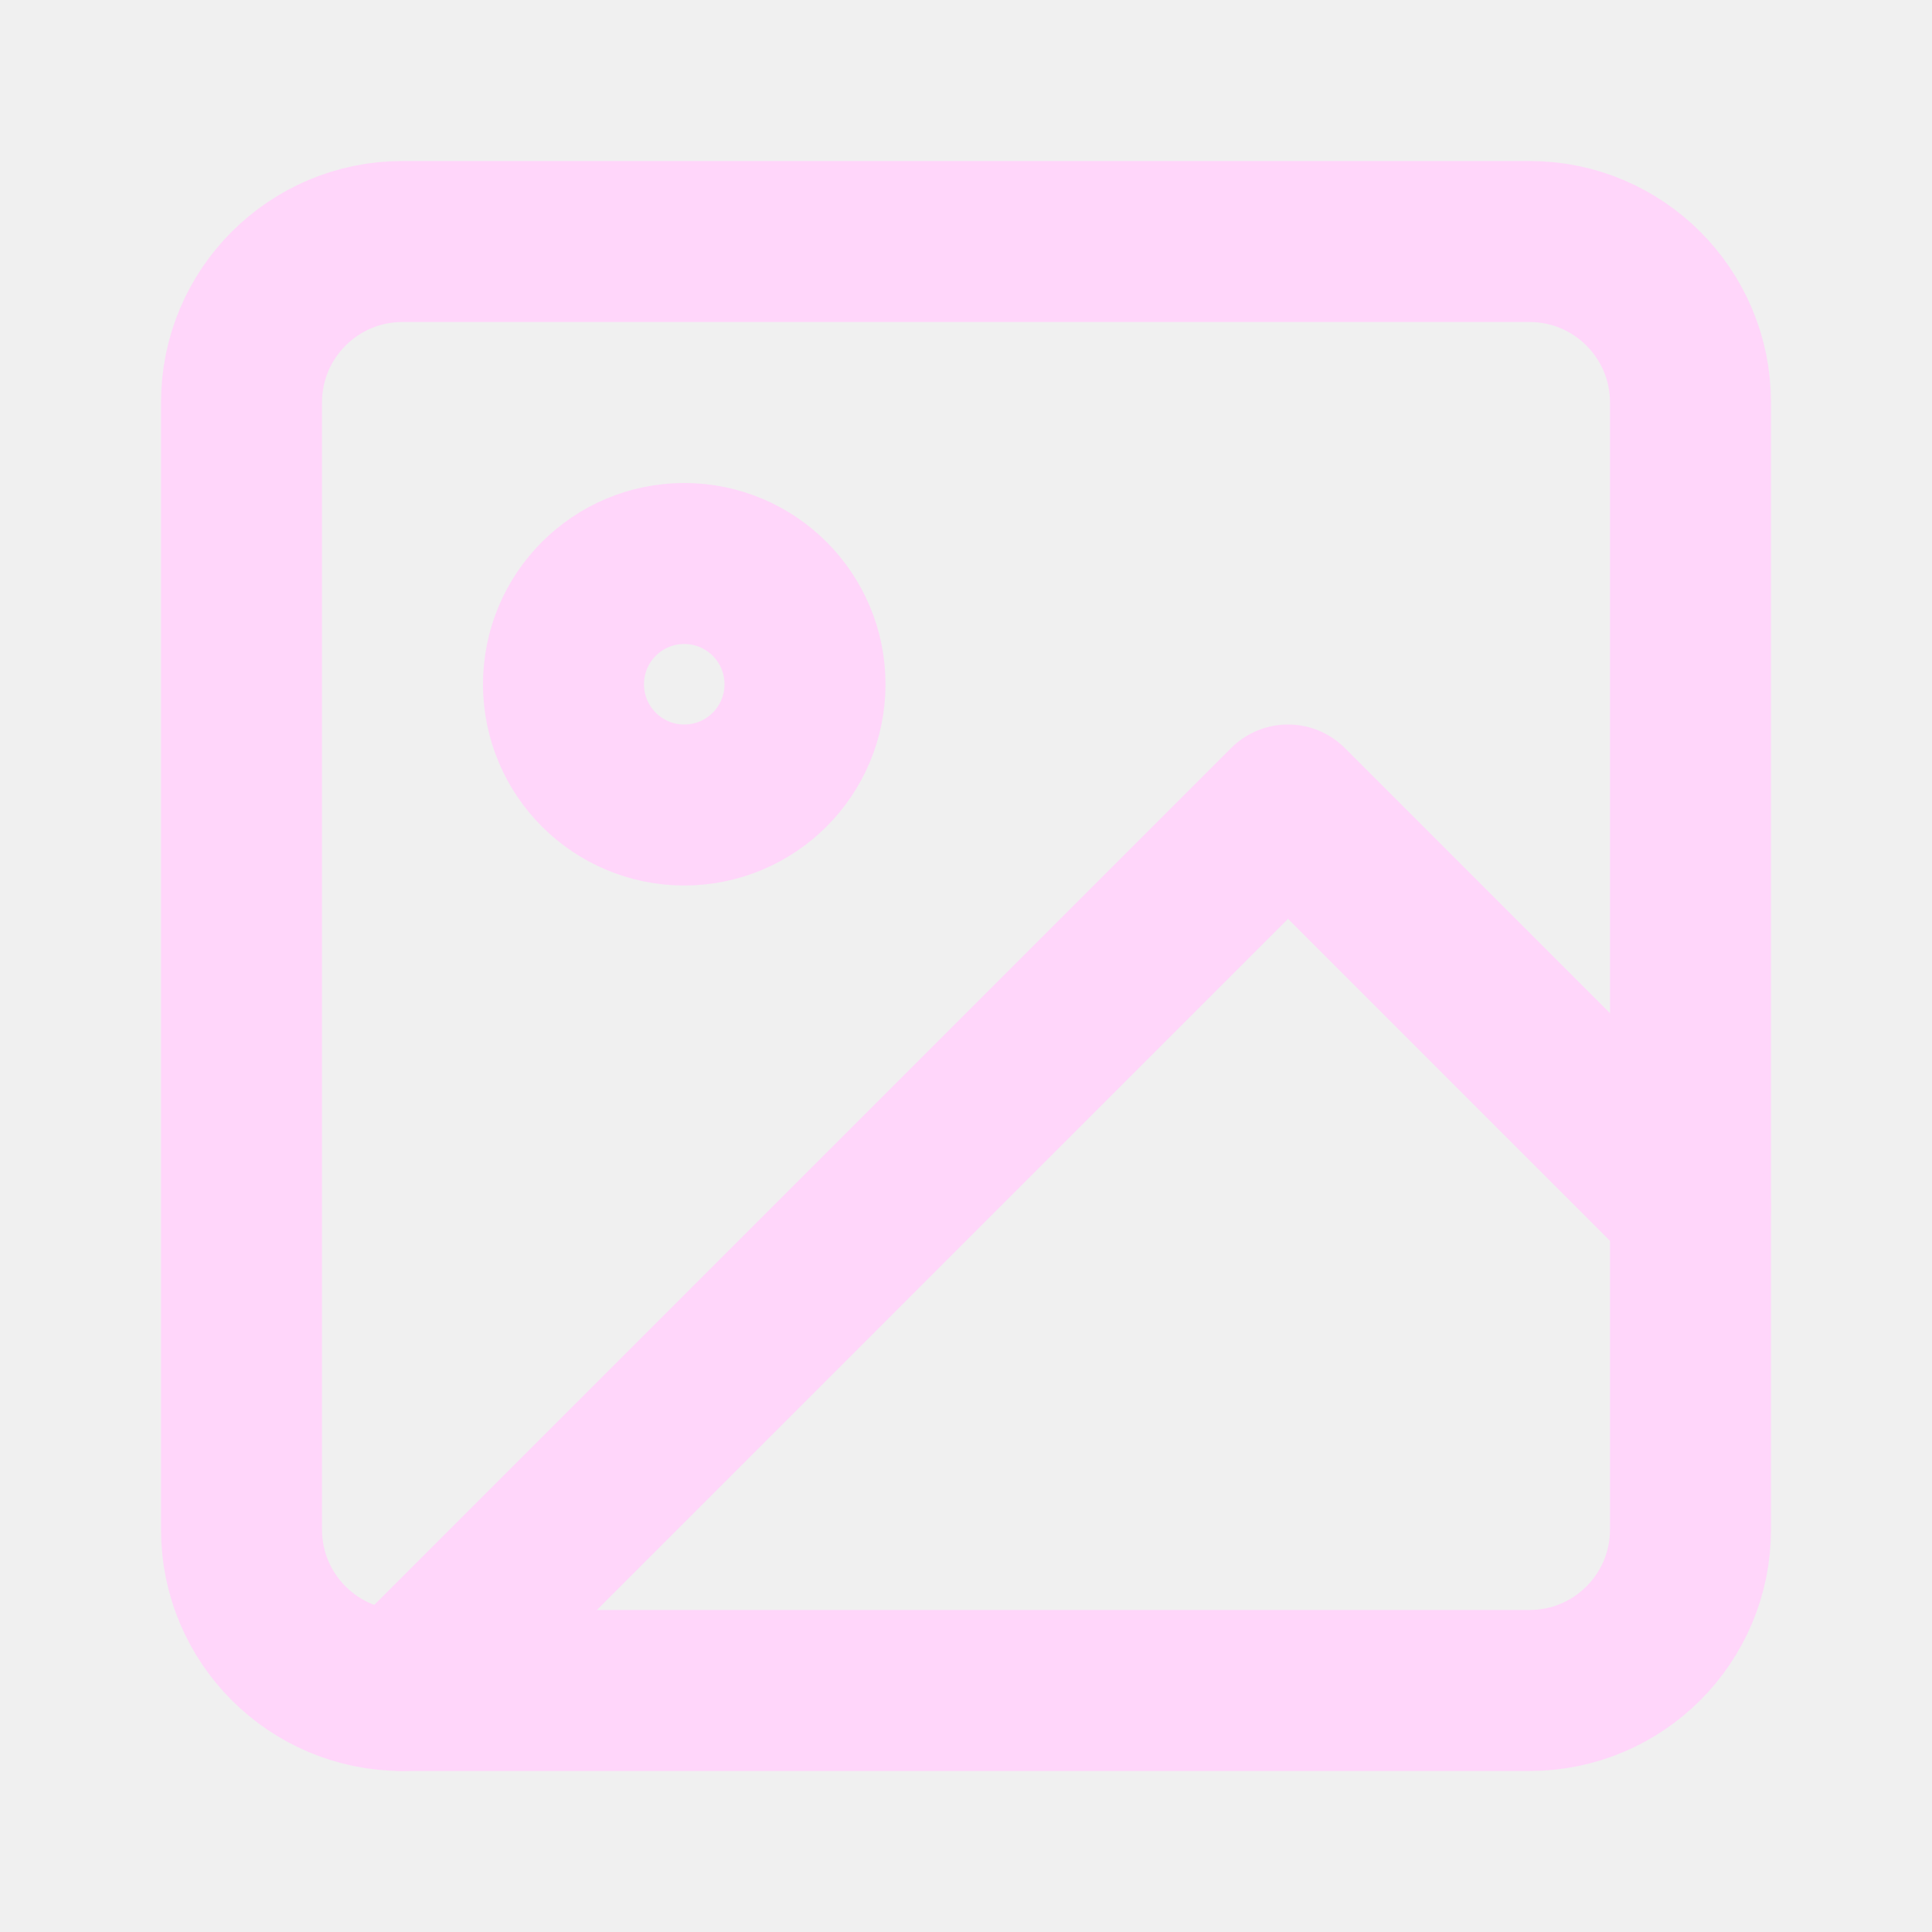
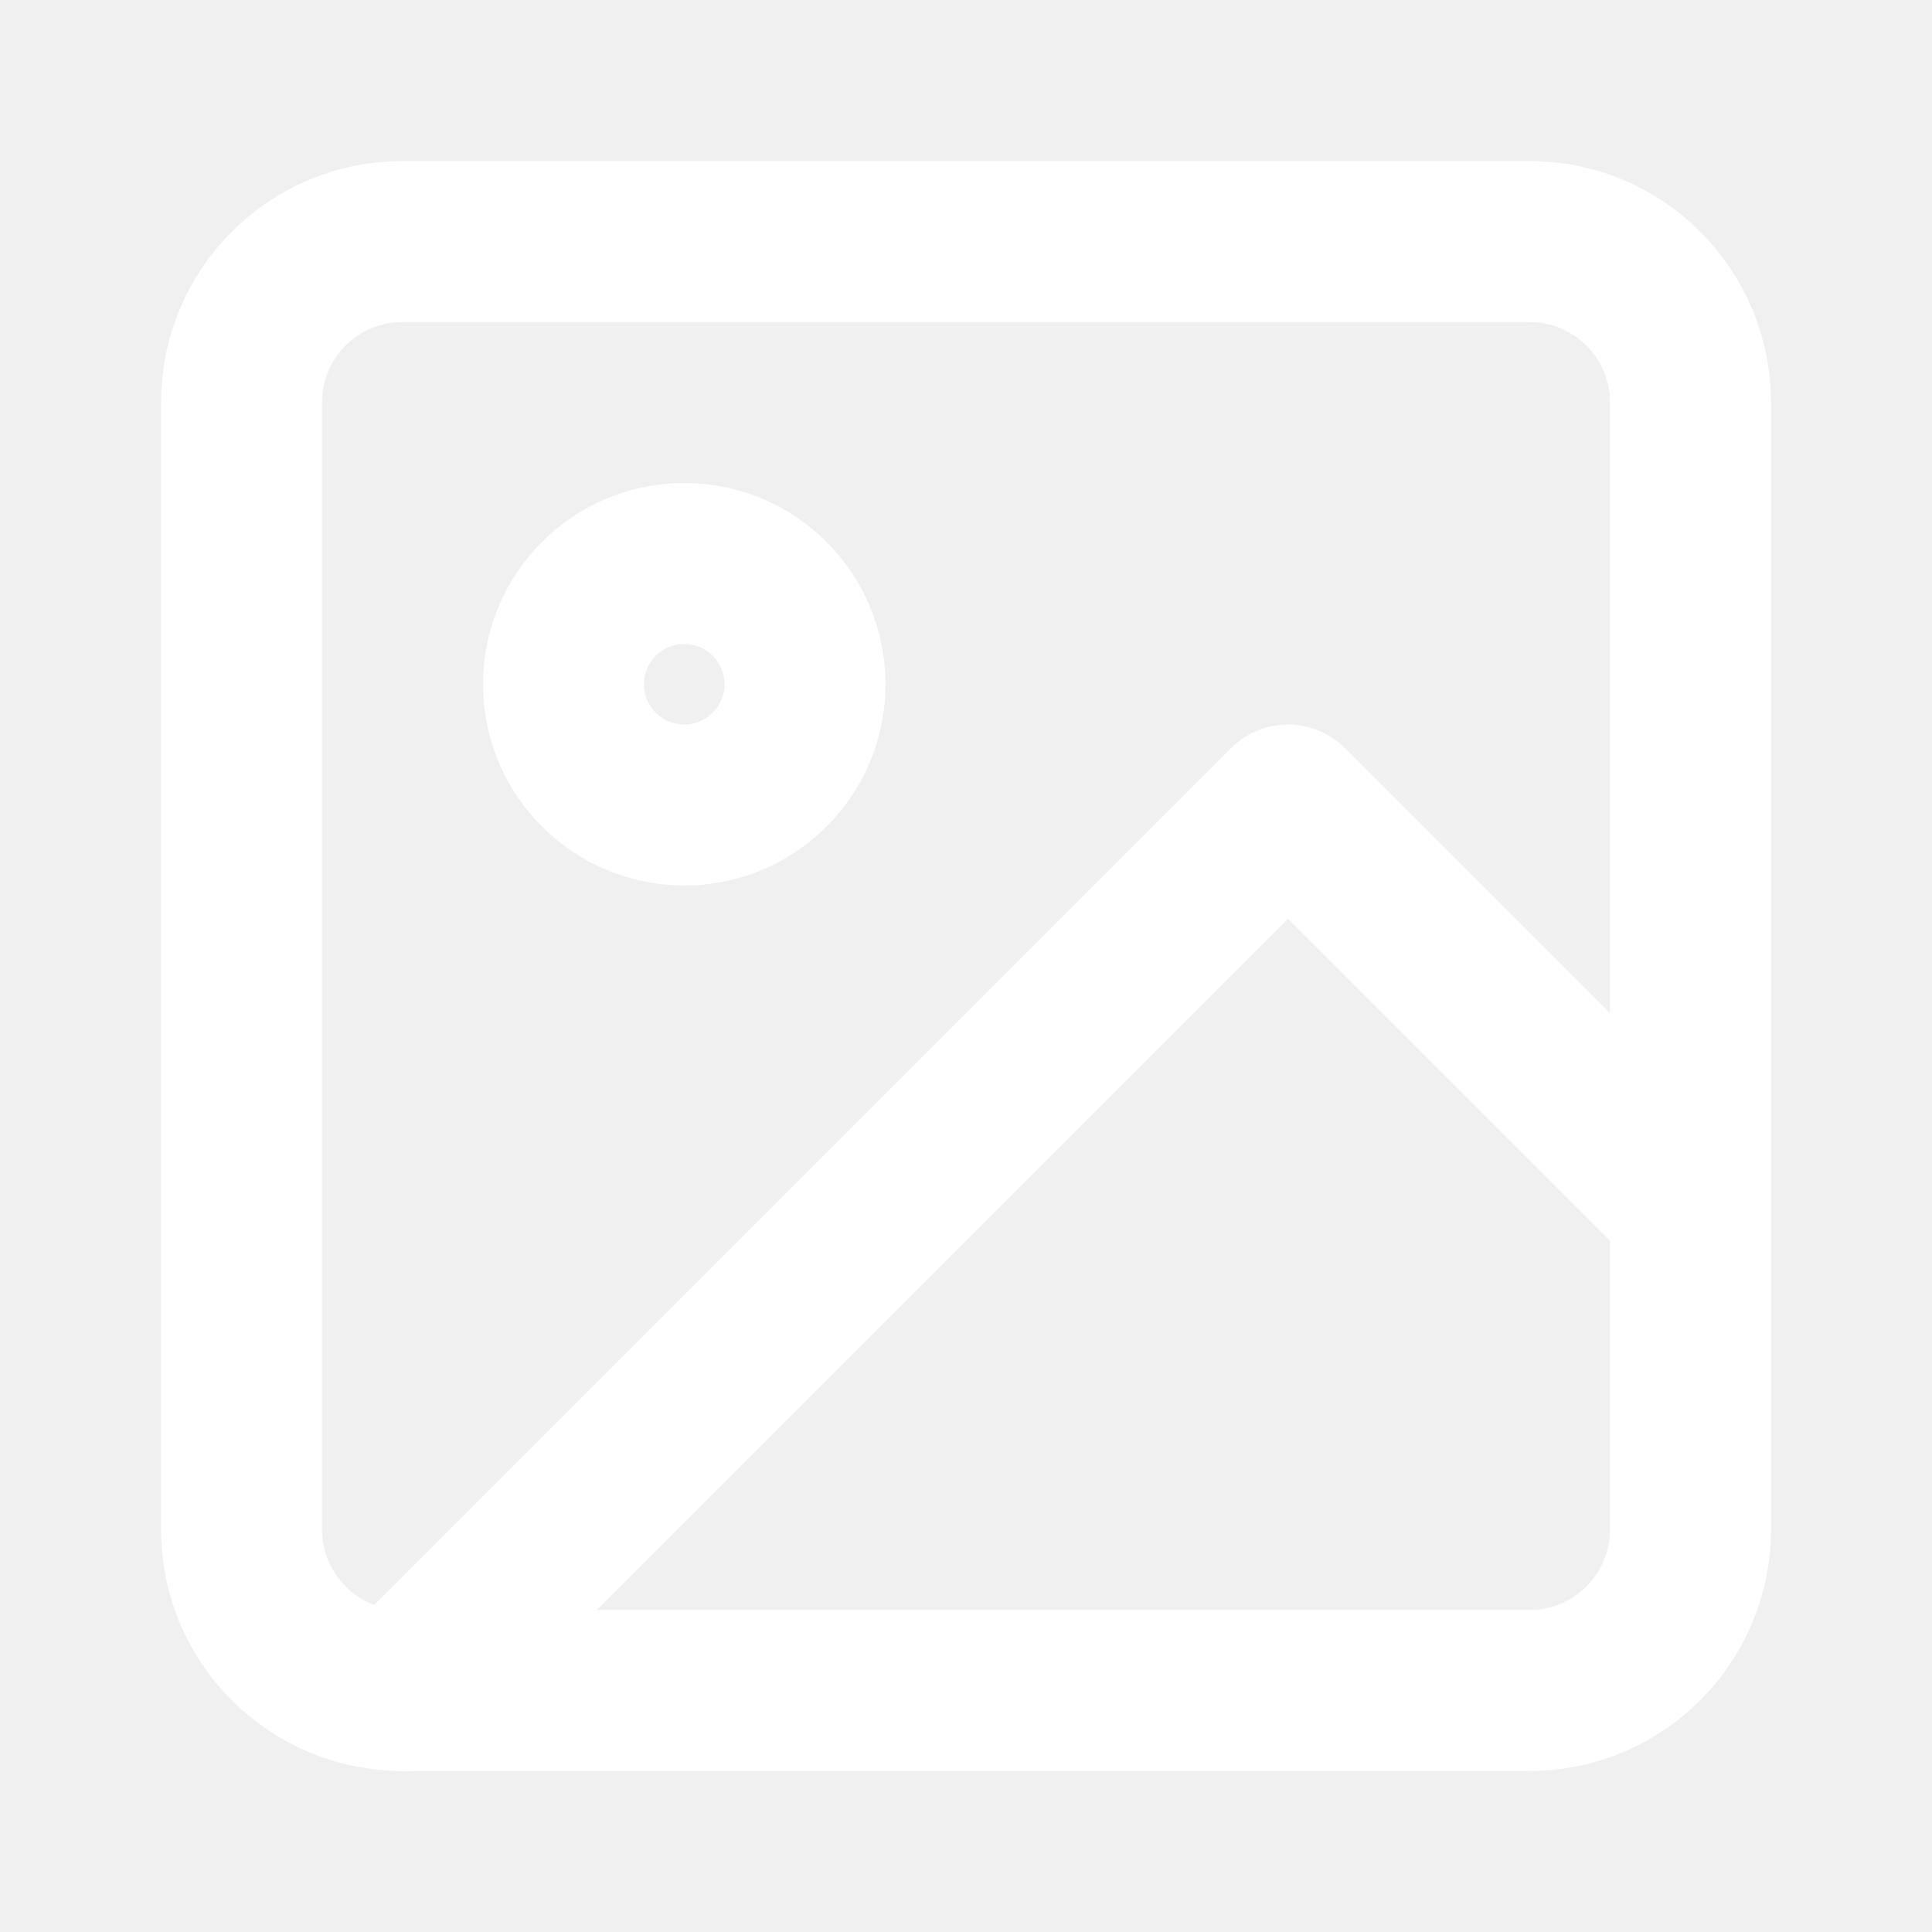
- <svg xmlns="http://www.w3.org/2000/svg" width="28" height="28" viewBox="0 0 24 24" fill="none" stroke="#ffd6fa" stroke-width="2" stroke-linecap="round" stroke-linejoin="round" class="feather feather-image">
+ <svg xmlns="http://www.w3.org/2000/svg" width="24" height="24" viewBox="0 0 24 24" fill="none" stroke="#FFFFFF" stroke-width="2" stroke-linecap="round" stroke-linejoin="round" class="feather feather-image">
  <rect x="3" y="3" width="18" height="18" rx="2" ry="2" />
  <circle cx="8.5" cy="8.5" r="1.5" />
  <polyline points="21 15 16 10 5 21" />
</svg>
